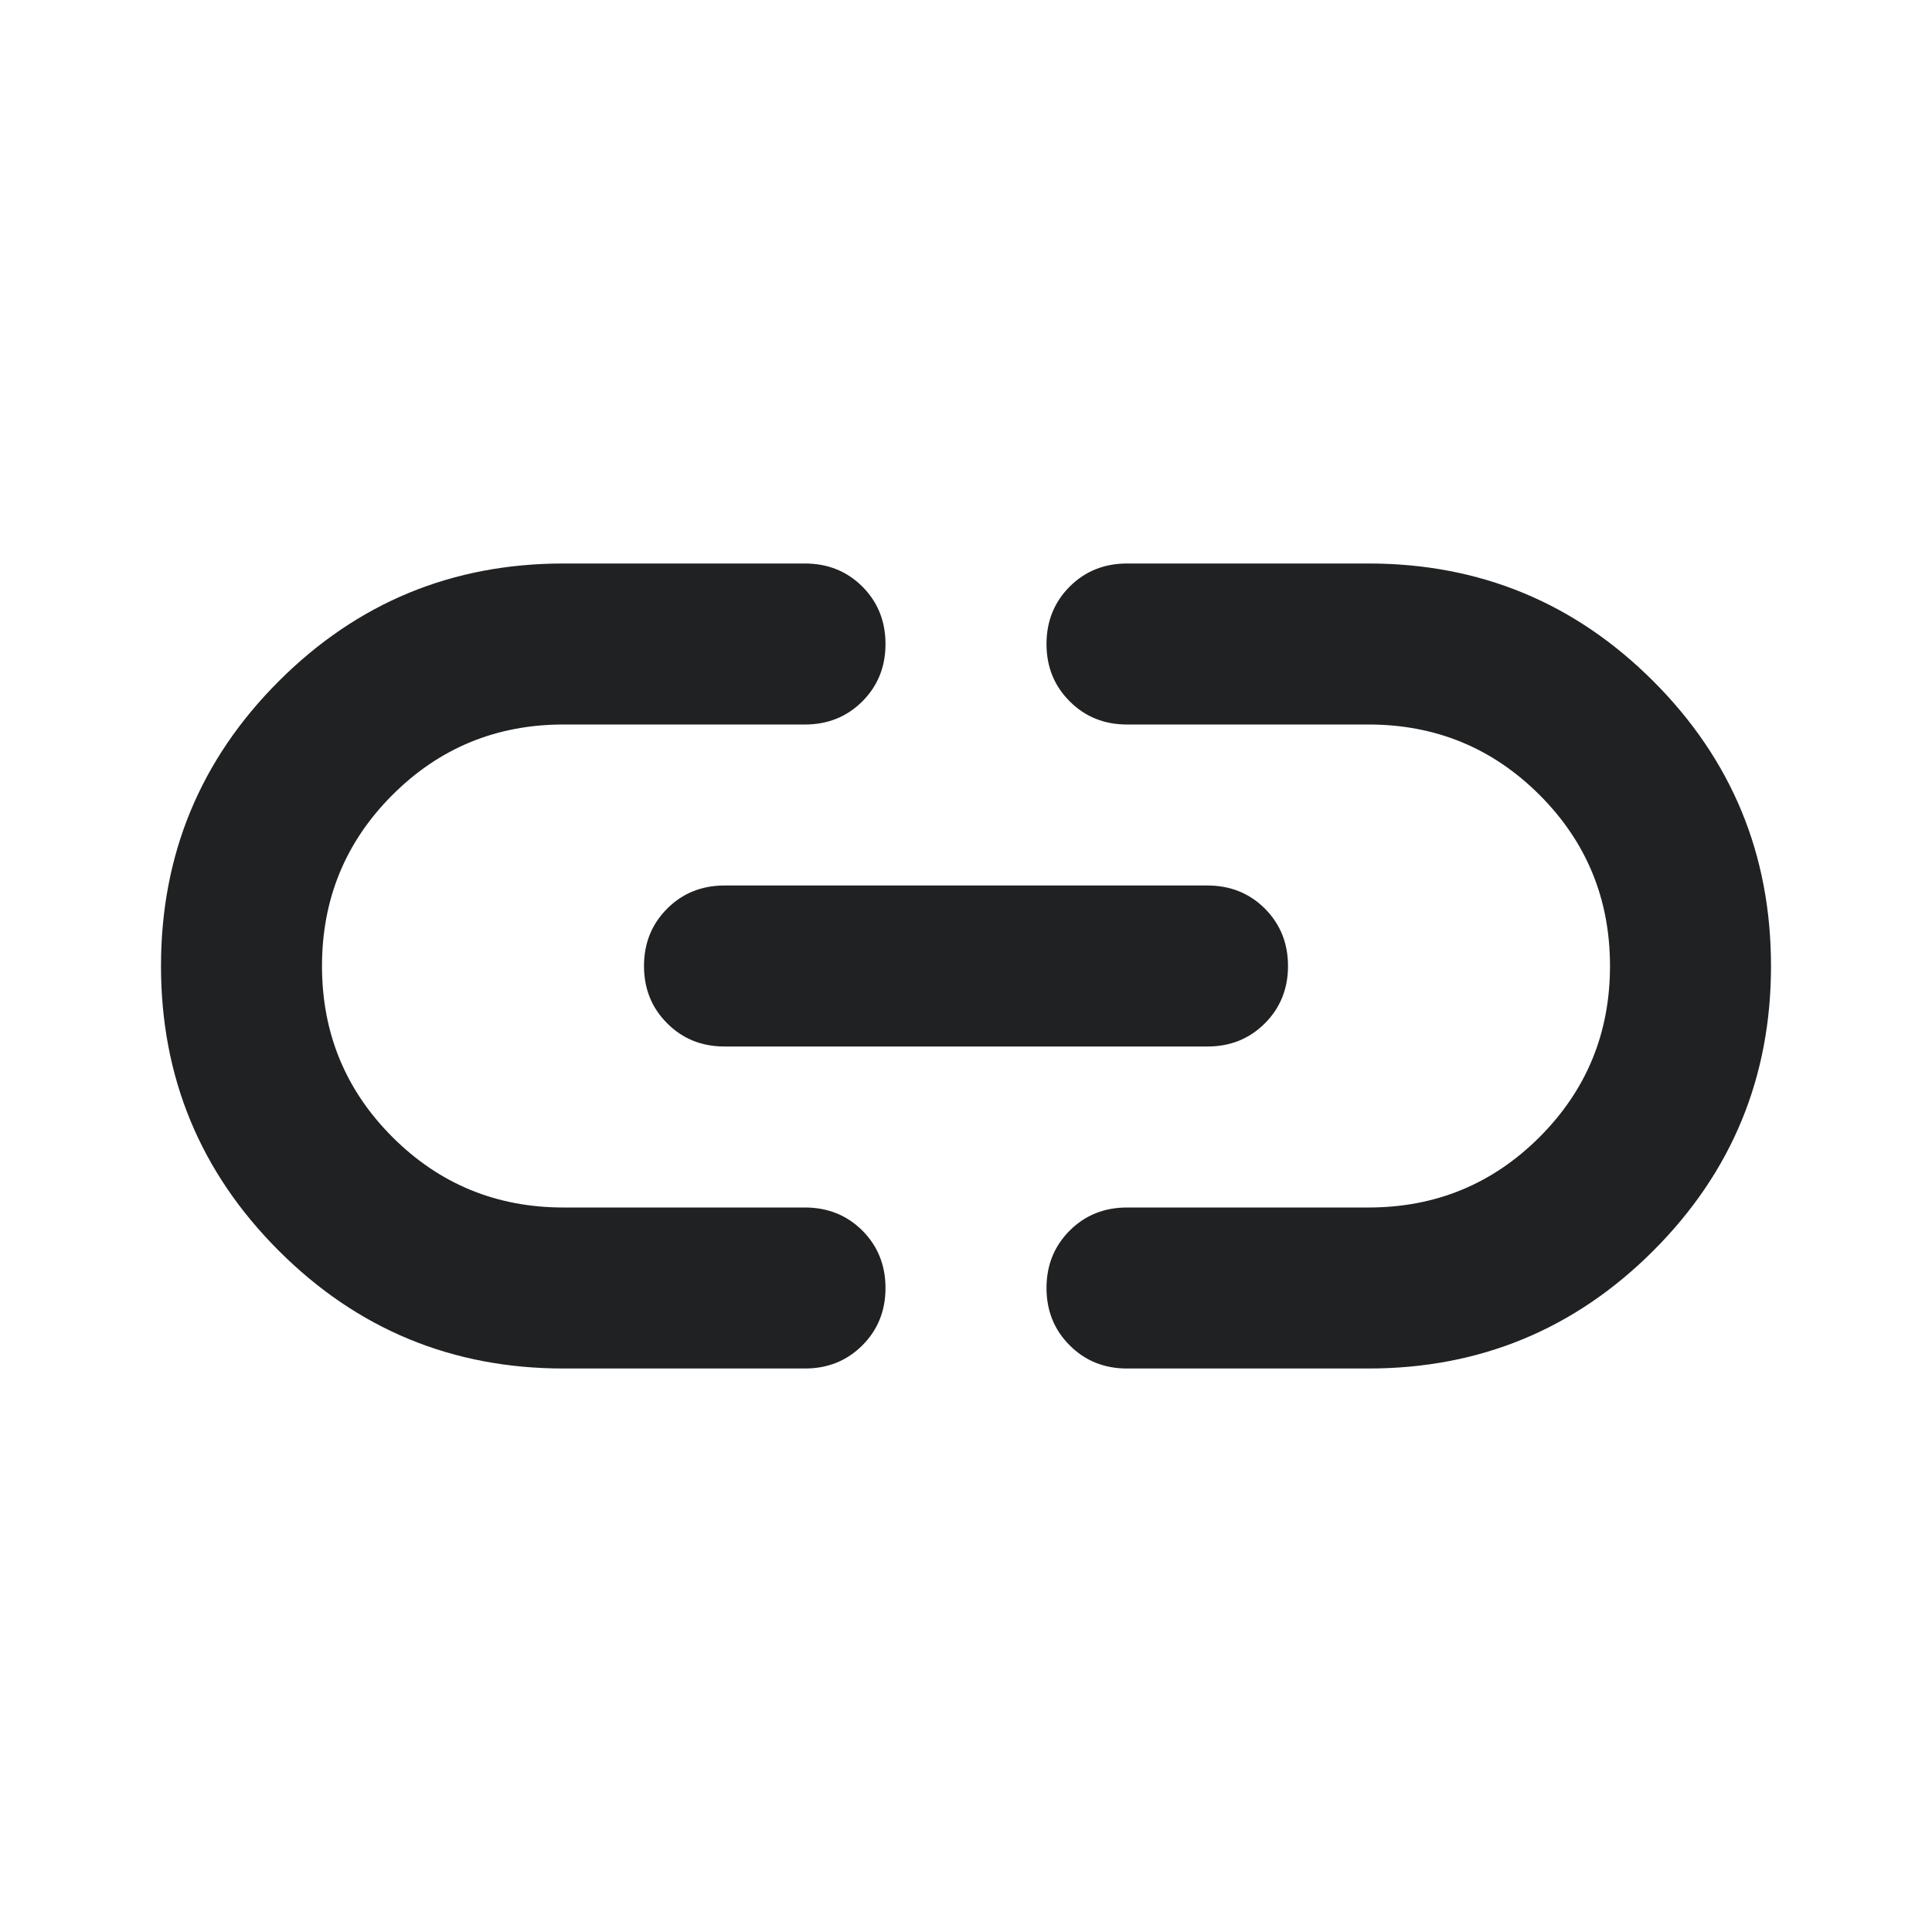
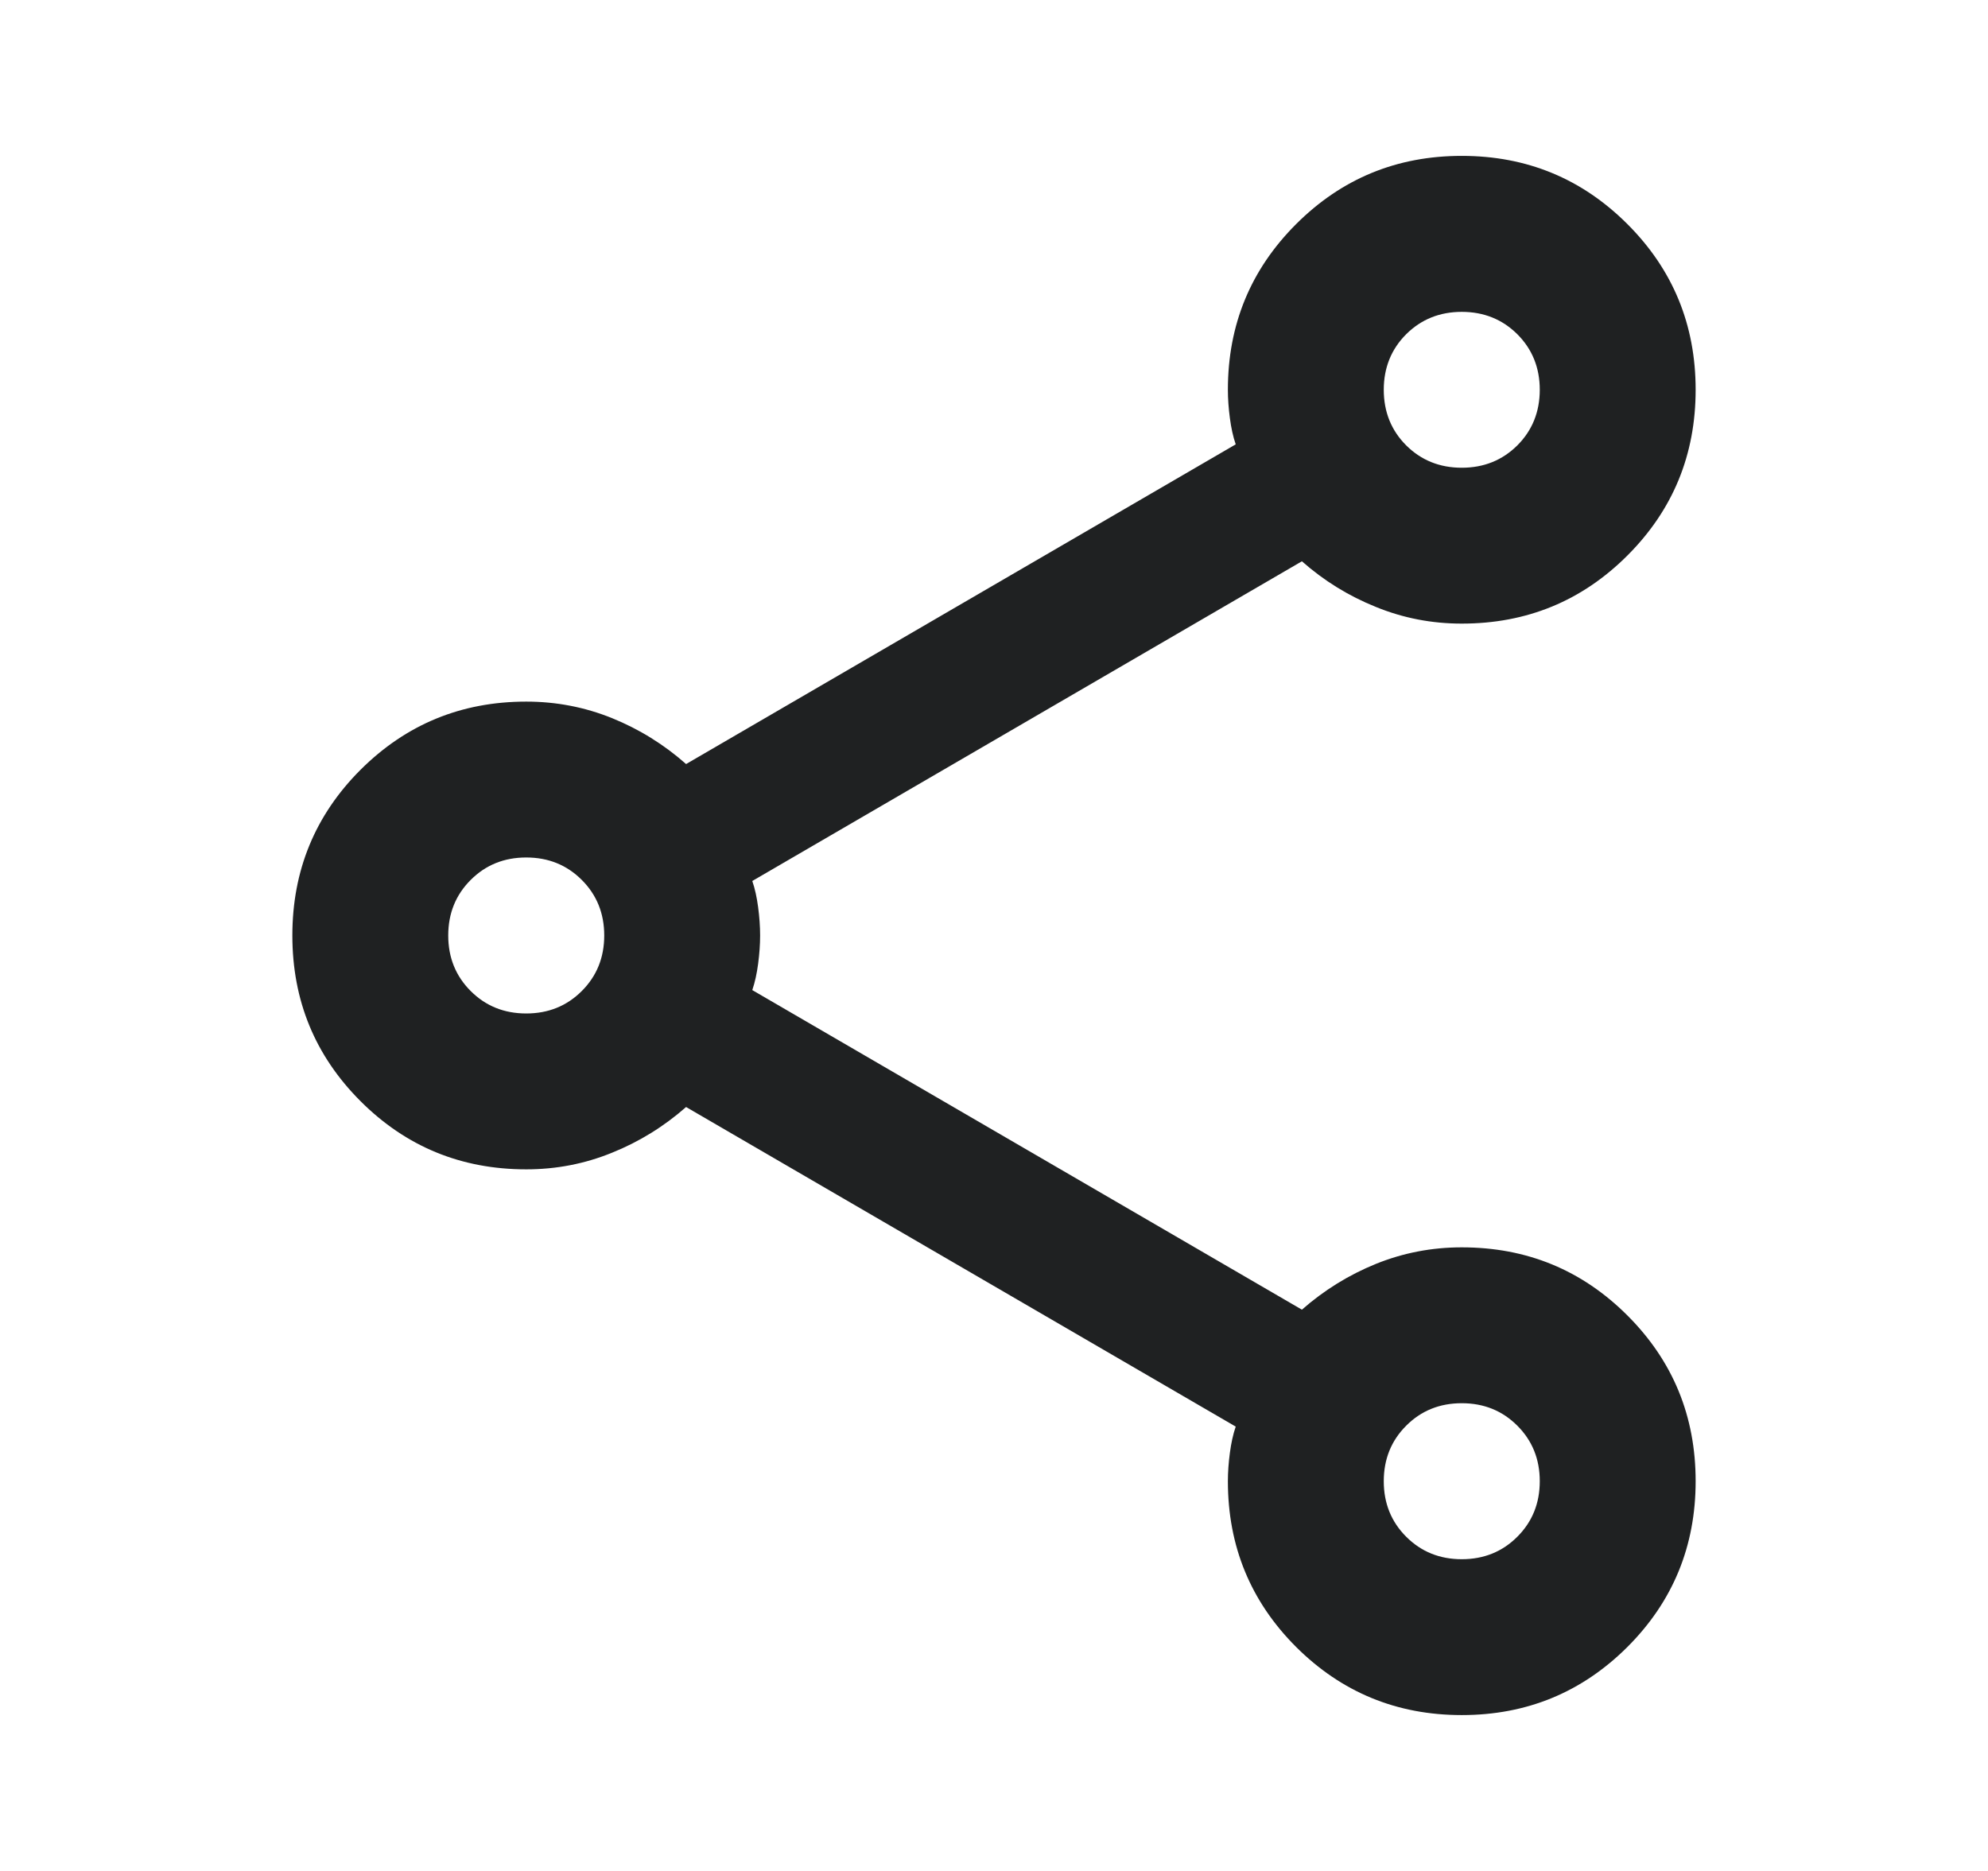
- <svg xmlns="http://www.w3.org/2000/svg" width="24" height="24" viewBox="0 0 24 24" fill="none">
-   <path d="M7 17C5.617 17 4.438 16.512 3.463 15.537C2.488 14.562 2 13.383 2 12C2 10.617 2.488 9.437 3.463 8.462C4.438 7.487 5.617 7 7 7H10C10.283 7 10.521 7.096 10.713 7.287C10.904 7.479 11 7.717 11 8C11 8.283 10.904 8.521 10.713 8.712C10.521 8.904 10.283 9 10 9H7C6.167 9 5.458 9.292 4.875 9.875C4.292 10.458 4 11.167 4 12C4 12.833 4.292 13.542 4.875 14.125C5.458 14.708 6.167 15 7 15H10C10.283 15 10.521 15.096 10.713 15.287C10.904 15.479 11 15.717 11 16C11 16.283 10.904 16.521 10.713 16.712C10.521 16.904 10.283 17 10 17H7ZM9 13C8.717 13 8.479 12.904 8.288 12.712C8.096 12.521 8 12.283 8 12C8 11.717 8.096 11.479 8.288 11.287C8.479 11.096 8.717 11 9 11H15C15.283 11 15.521 11.096 15.713 11.287C15.904 11.479 16 11.717 16 12C16 12.283 15.904 12.521 15.713 12.712C15.521 12.904 15.283 13 15 13H9ZM14 17C13.717 17 13.479 16.904 13.288 16.712C13.096 16.521 13 16.283 13 16C13 15.717 13.096 15.479 13.288 15.287C13.479 15.096 13.717 15 14 15H17C17.833 15 18.542 14.708 19.125 14.125C19.708 13.542 20 12.833 20 12C20 11.167 19.708 10.458 19.125 9.875C18.542 9.292 17.833 9 17 9H14C13.717 9 13.479 8.904 13.288 8.712C13.096 8.521 13 8.283 13 8C13 7.717 13.096 7.479 13.288 7.287C13.479 7.096 13.717 7 14 7H17C18.383 7 19.563 7.487 20.538 8.462C21.513 9.437 22 10.617 22 12C22 13.383 21.513 14.562 20.538 15.537C19.563 16.512 18.383 17 17 17H14Z" fill="#1F2122" />
+ <svg xmlns="http://www.w3.org/2000/svg" width="17" height="16" viewBox="0 0 17 16" fill="none">
+   <path d="M12.5 14.667C11.944 14.667 11.472 14.472 11.083 14.084C10.694 13.695 10.5 13.222 10.5 12.667C10.5 12.589 10.506 12.508 10.517 12.425C10.528 12.342 10.544 12.267 10.567 12.2L5.867 9.467C5.678 9.633 5.467 9.764 5.233 9.858C5 9.953 4.756 10 4.5 10C3.944 10 3.472 9.806 3.083 9.417C2.694 9.028 2.5 8.556 2.5 8C2.5 7.445 2.694 6.972 3.083 6.583C3.472 6.195 3.944 6 4.5 6C4.756 6 5 6.047 5.233 6.141C5.467 6.236 5.678 6.367 5.867 6.534L10.567 3.8C10.544 3.733 10.528 3.659 10.517 3.575C10.506 3.492 10.5 3.411 10.5 3.333C10.5 2.778 10.694 2.306 11.083 1.917C11.472 1.528 11.944 1.333 12.5 1.333C13.056 1.333 13.528 1.528 13.917 1.917C14.306 2.306 14.5 2.778 14.5 3.333C14.5 3.889 14.306 4.361 13.917 4.75C13.528 5.139 13.056 5.333 12.5 5.333C12.244 5.333 12 5.286 11.767 5.191C11.533 5.097 11.322 4.967 11.133 4.8L6.433 7.534C6.456 7.6 6.472 7.675 6.483 7.758C6.494 7.842 6.5 7.922 6.5 8C6.5 8.078 6.494 8.158 6.483 8.242C6.472 8.325 6.456 8.4 6.433 8.467L11.133 11.2C11.322 11.034 11.533 10.903 11.767 10.808C12 10.714 12.244 10.667 12.5 10.667C13.056 10.667 13.528 10.861 13.917 11.25C14.306 11.639 14.5 12.111 14.5 12.667C14.5 13.222 14.306 13.695 13.917 14.084C13.528 14.472 13.056 14.667 12.5 14.667ZM12.5 4C12.689 4 12.847 3.936 12.975 3.809C13.103 3.681 13.167 3.522 13.167 3.333C13.167 3.145 13.103 2.986 12.975 2.858C12.847 2.731 12.689 2.667 12.5 2.667C12.311 2.667 12.153 2.731 12.025 2.858C11.897 2.986 11.833 3.145 11.833 3.333C11.833 3.522 11.897 3.681 12.025 3.809C12.153 3.936 12.311 4 12.5 4ZM4.5 8.667C4.689 8.667 4.847 8.603 4.975 8.475C5.103 8.347 5.167 8.189 5.167 8C5.167 7.811 5.103 7.653 4.975 7.525C4.847 7.397 4.689 7.333 4.5 7.333C4.311 7.333 4.153 7.397 4.025 7.525C3.897 7.653 3.833 7.811 3.833 8C3.833 8.189 3.897 8.347 4.025 8.475C4.153 8.603 4.311 8.667 4.5 8.667ZM12.5 13.334C12.689 13.334 12.847 13.27 12.975 13.142C13.103 13.014 13.167 12.856 13.167 12.667C13.167 12.478 13.103 12.32 12.975 12.192C12.847 12.064 12.689 12 12.5 12C12.311 12 12.153 12.064 12.025 12.192C11.897 12.32 11.833 12.478 11.833 12.667C11.833 12.856 11.897 13.014 12.025 13.142C12.153 13.27 12.311 13.334 12.5 13.334Z" fill="#1F2122" />
</svg>
